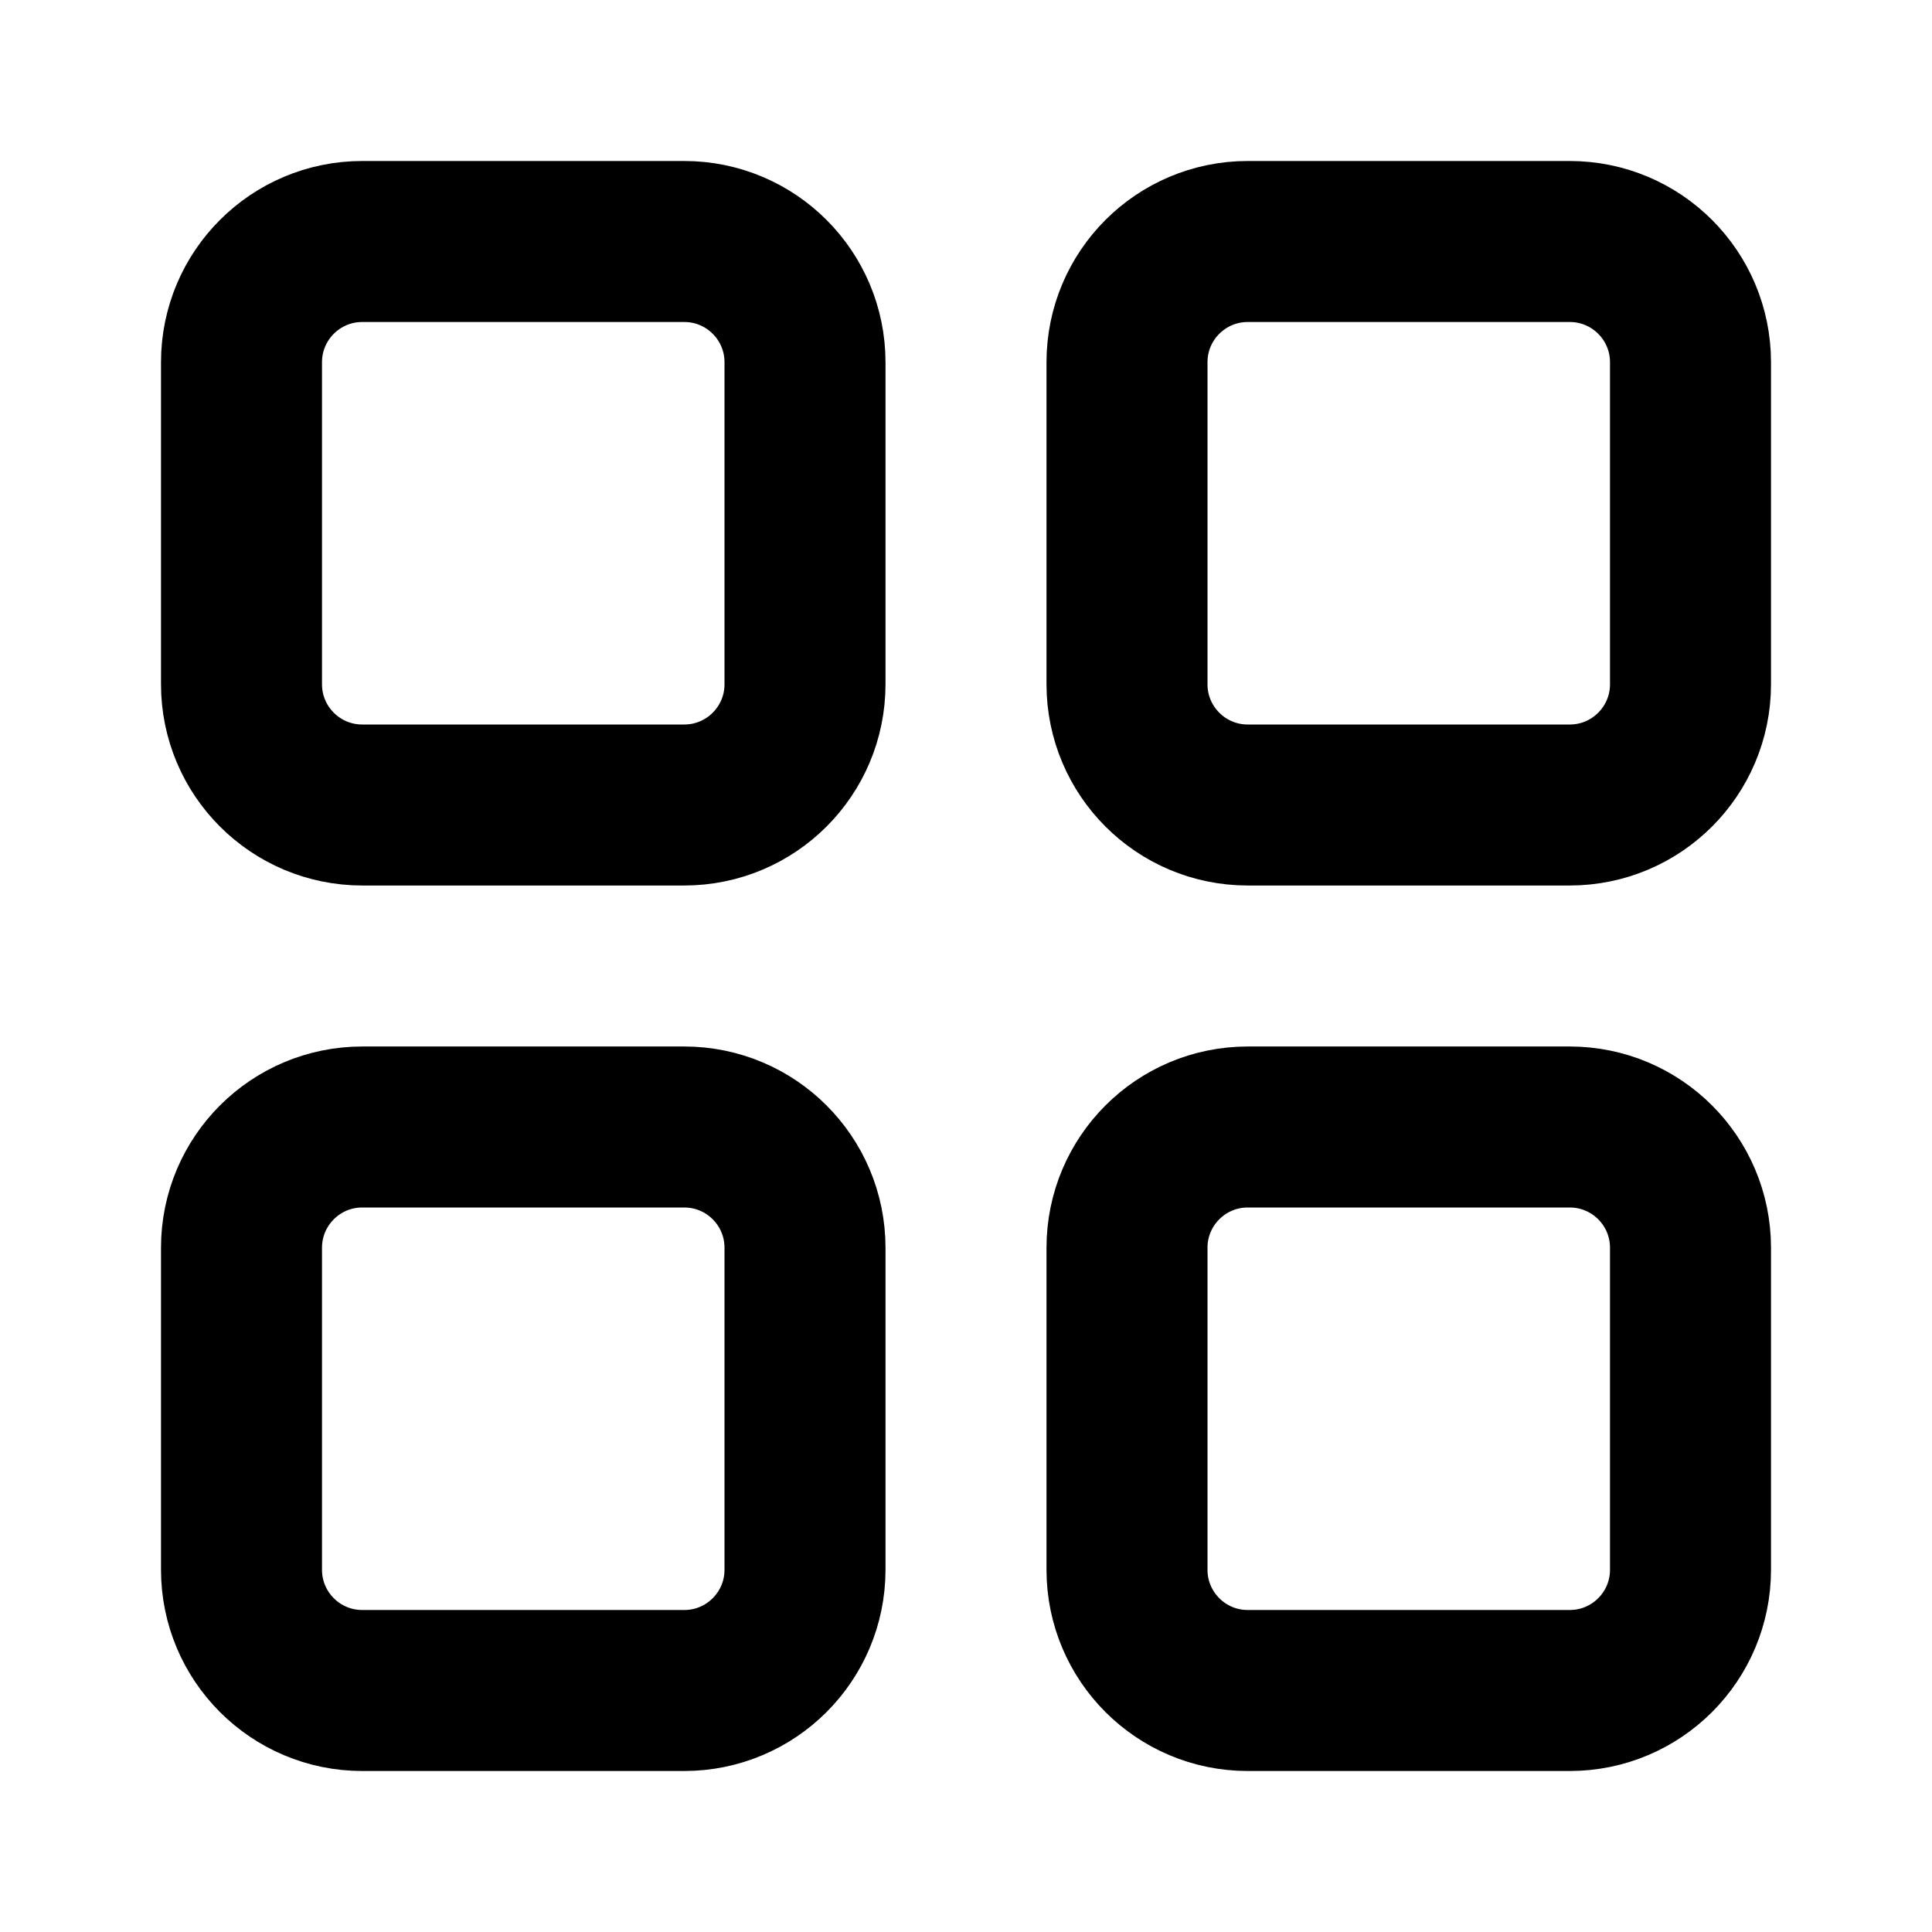
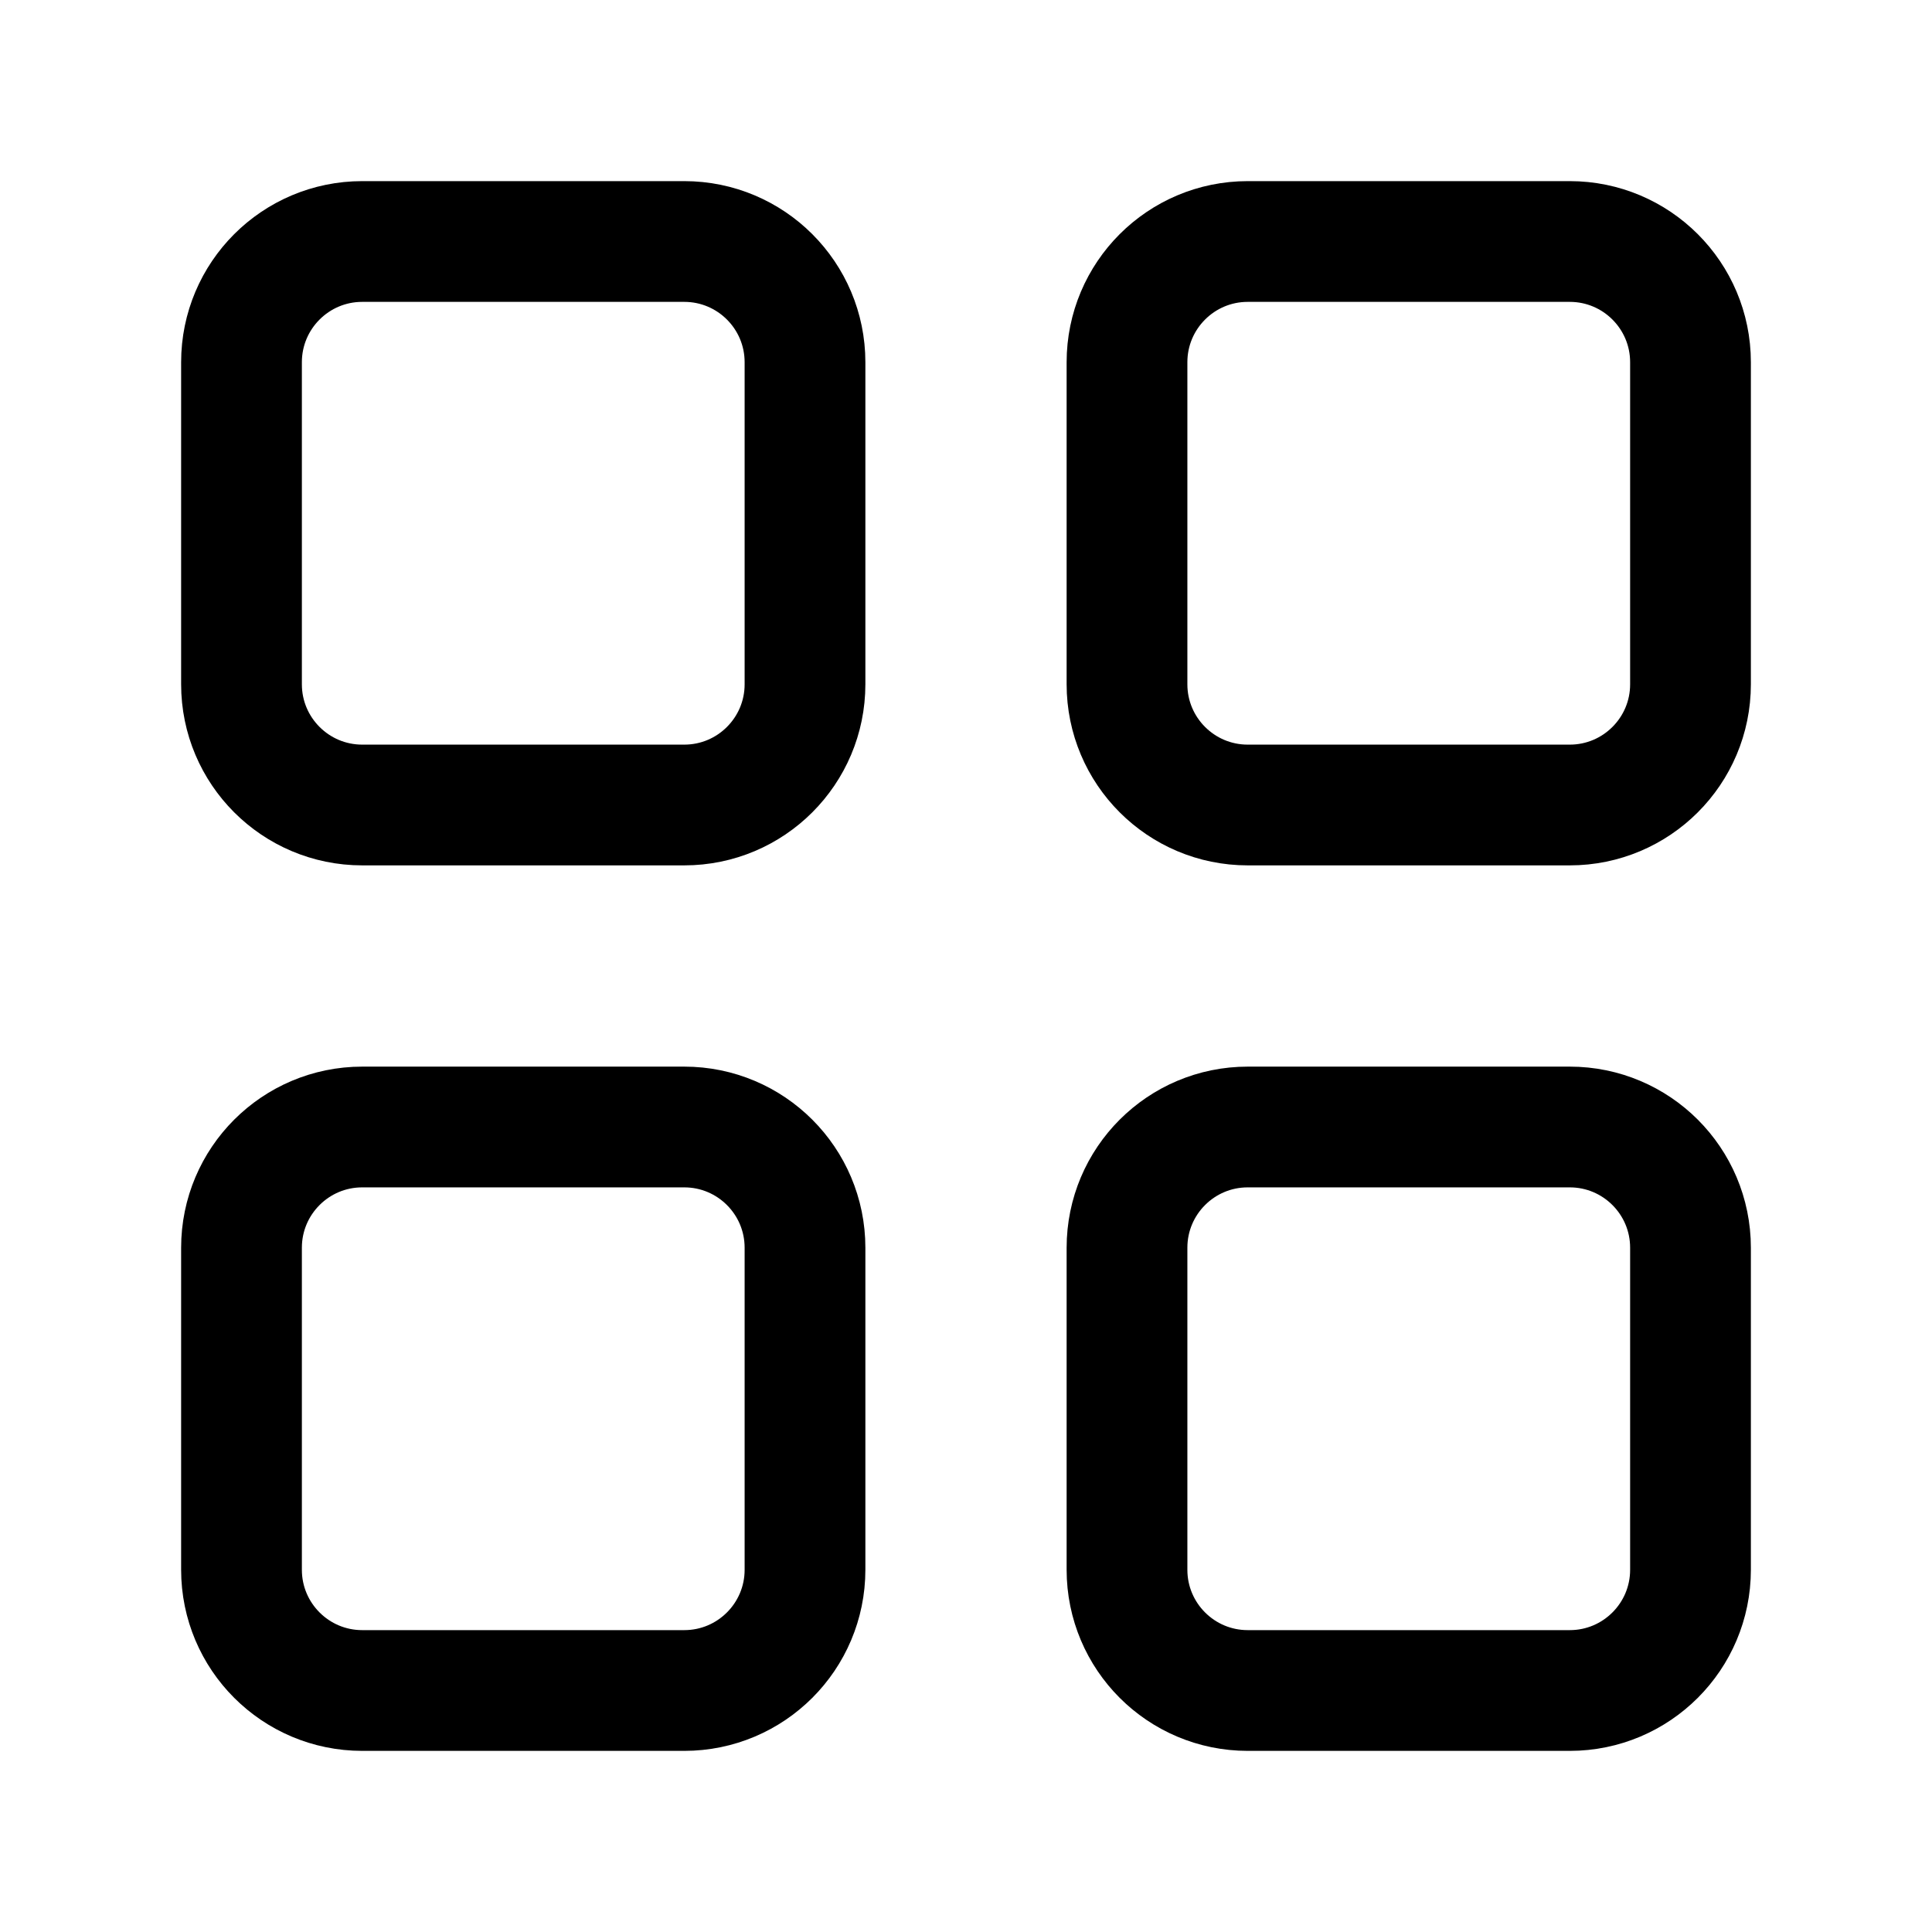
- <svg xmlns="http://www.w3.org/2000/svg" width="24" height="24" viewBox="0 0 24 24" fill="none" stroke="#000000" stroke-width="2" stroke-linecap="round" stroke-linejoin="round">
+ <svg xmlns="http://www.w3.org/2000/svg" width="24" height="24" viewBox="0 0 24 24" fill="none" stroke="#000000" stroke-width="1.5" stroke-linecap="round" stroke-linejoin="round">
  <rect x="3" y="3" width="7" height="7" rx="1.5" />
  <rect x="14" y="3" width="7" height="7" rx="1.5" />
  <rect x="3" y="14" width="7" height="7" rx="1.5" />
  <rect x="14" y="14" width="7" height="7" rx="1.5" />
</svg>
